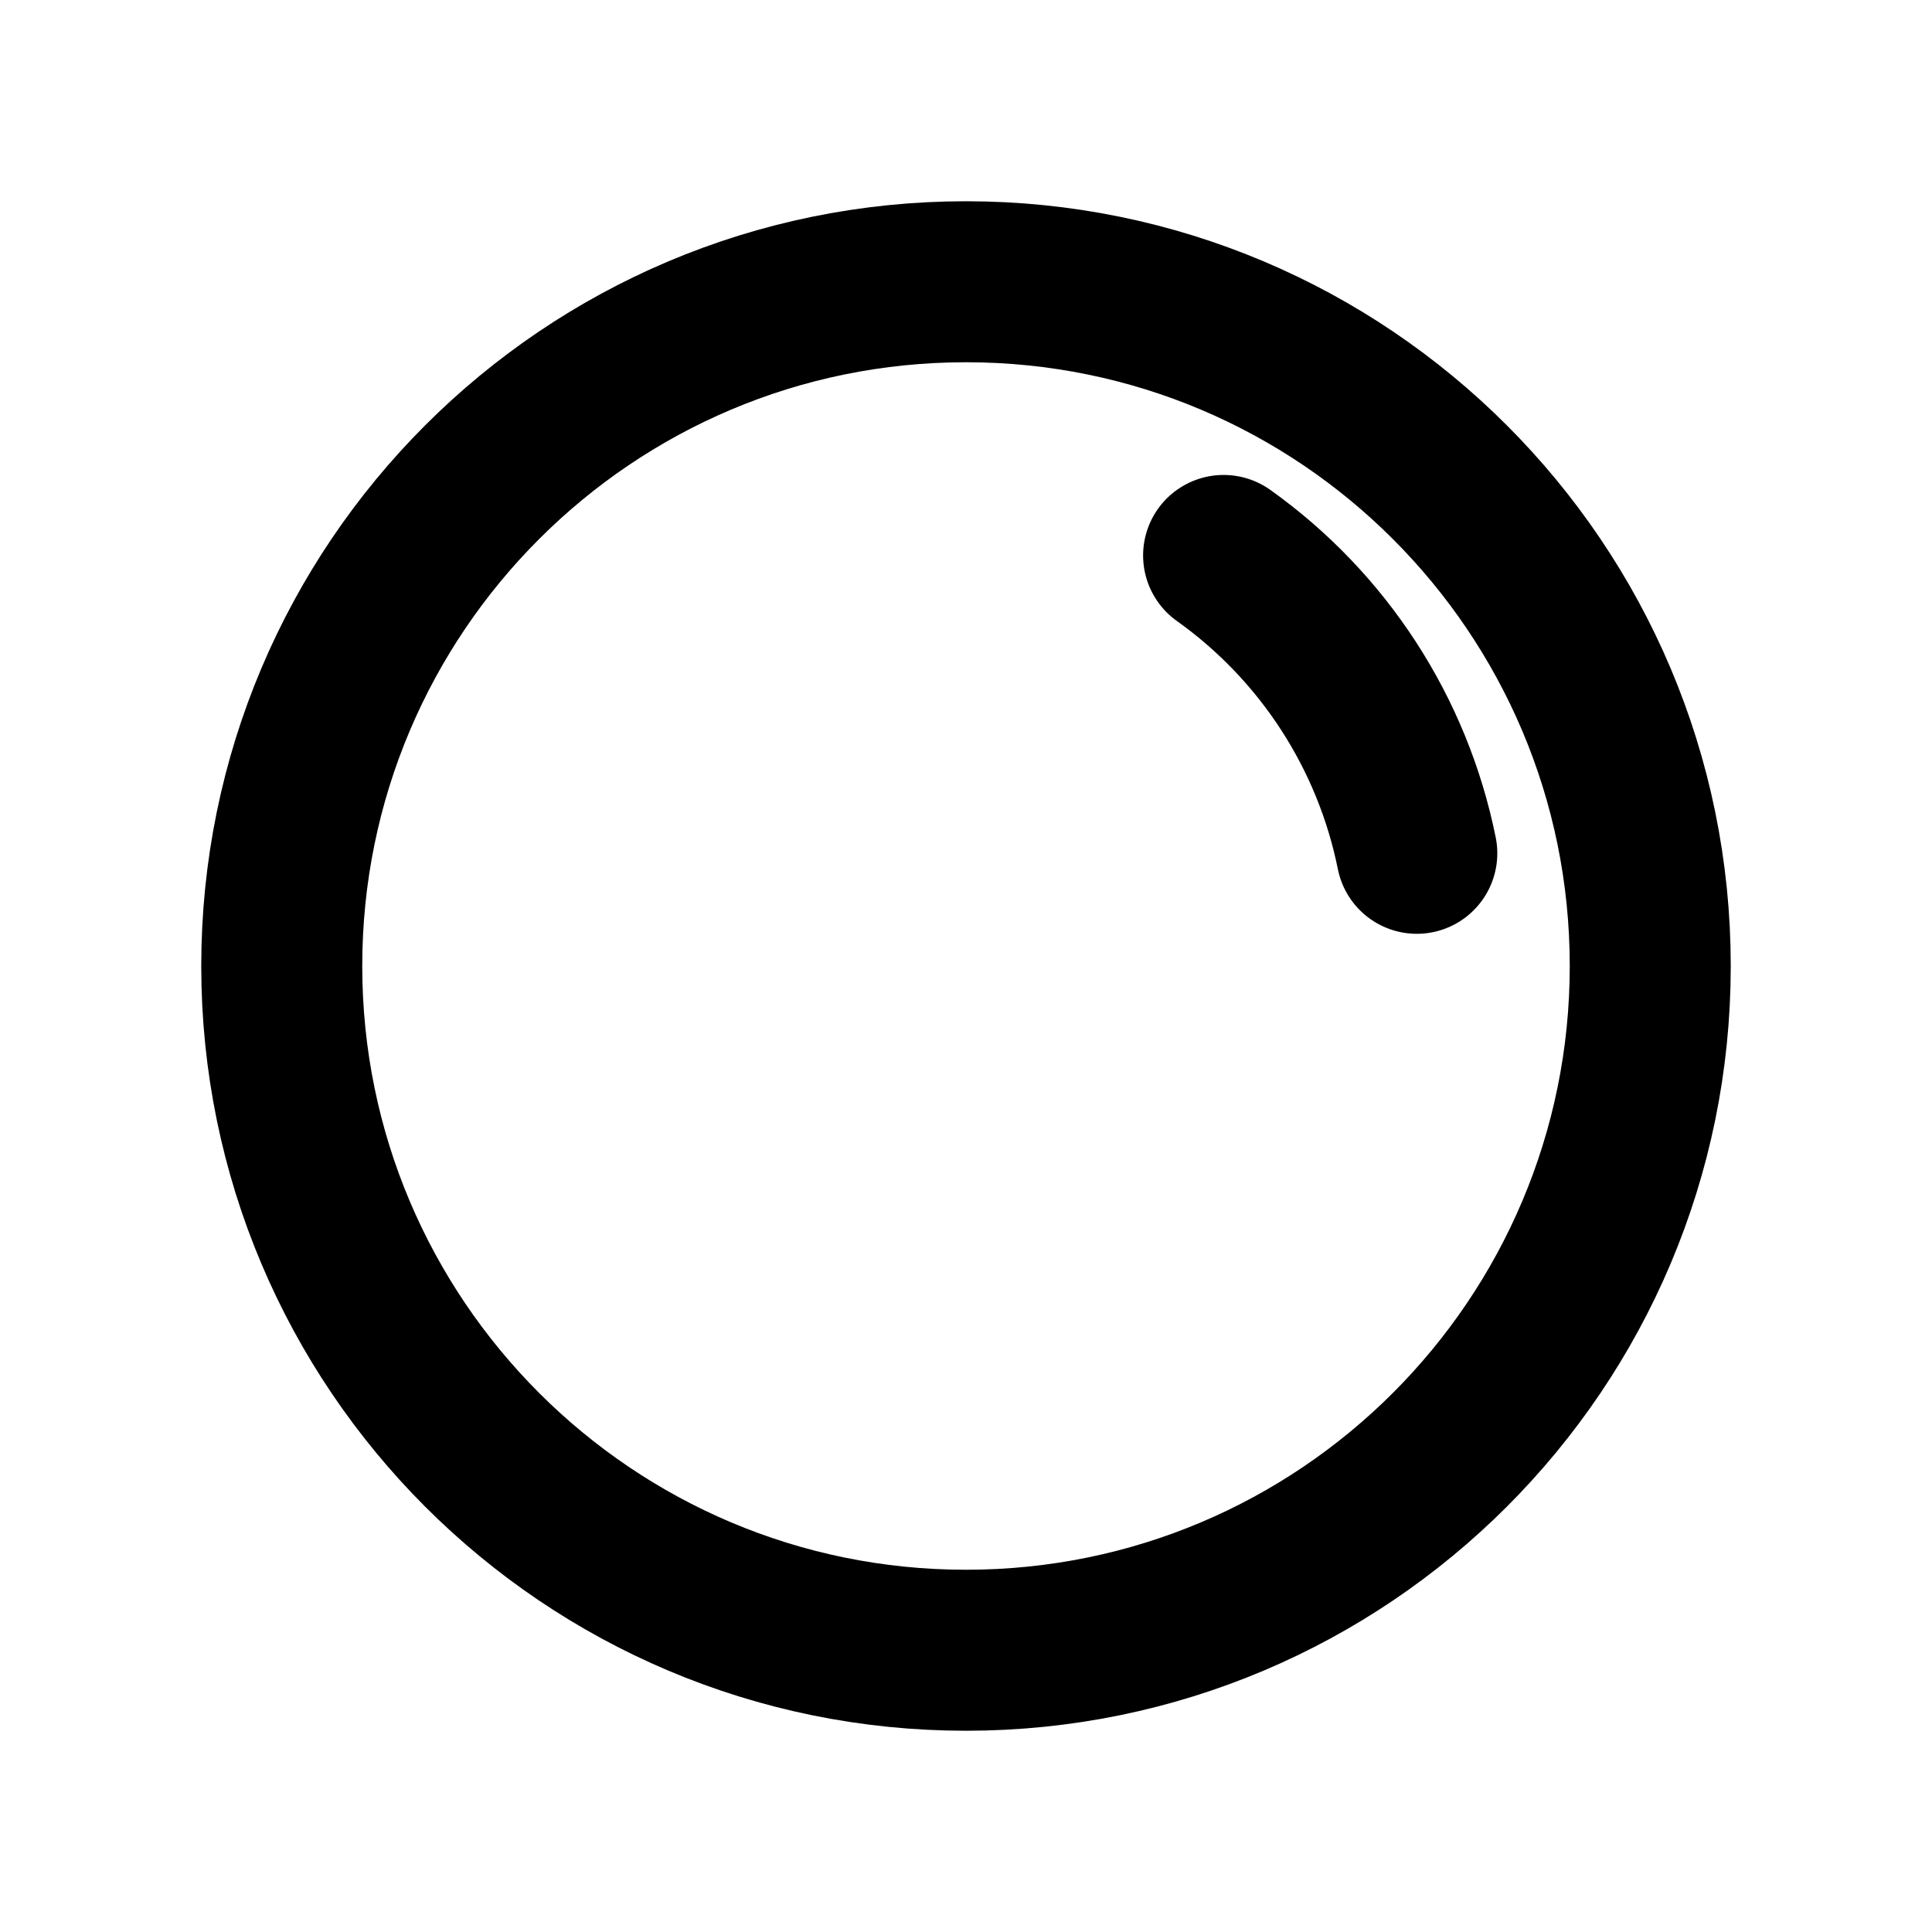
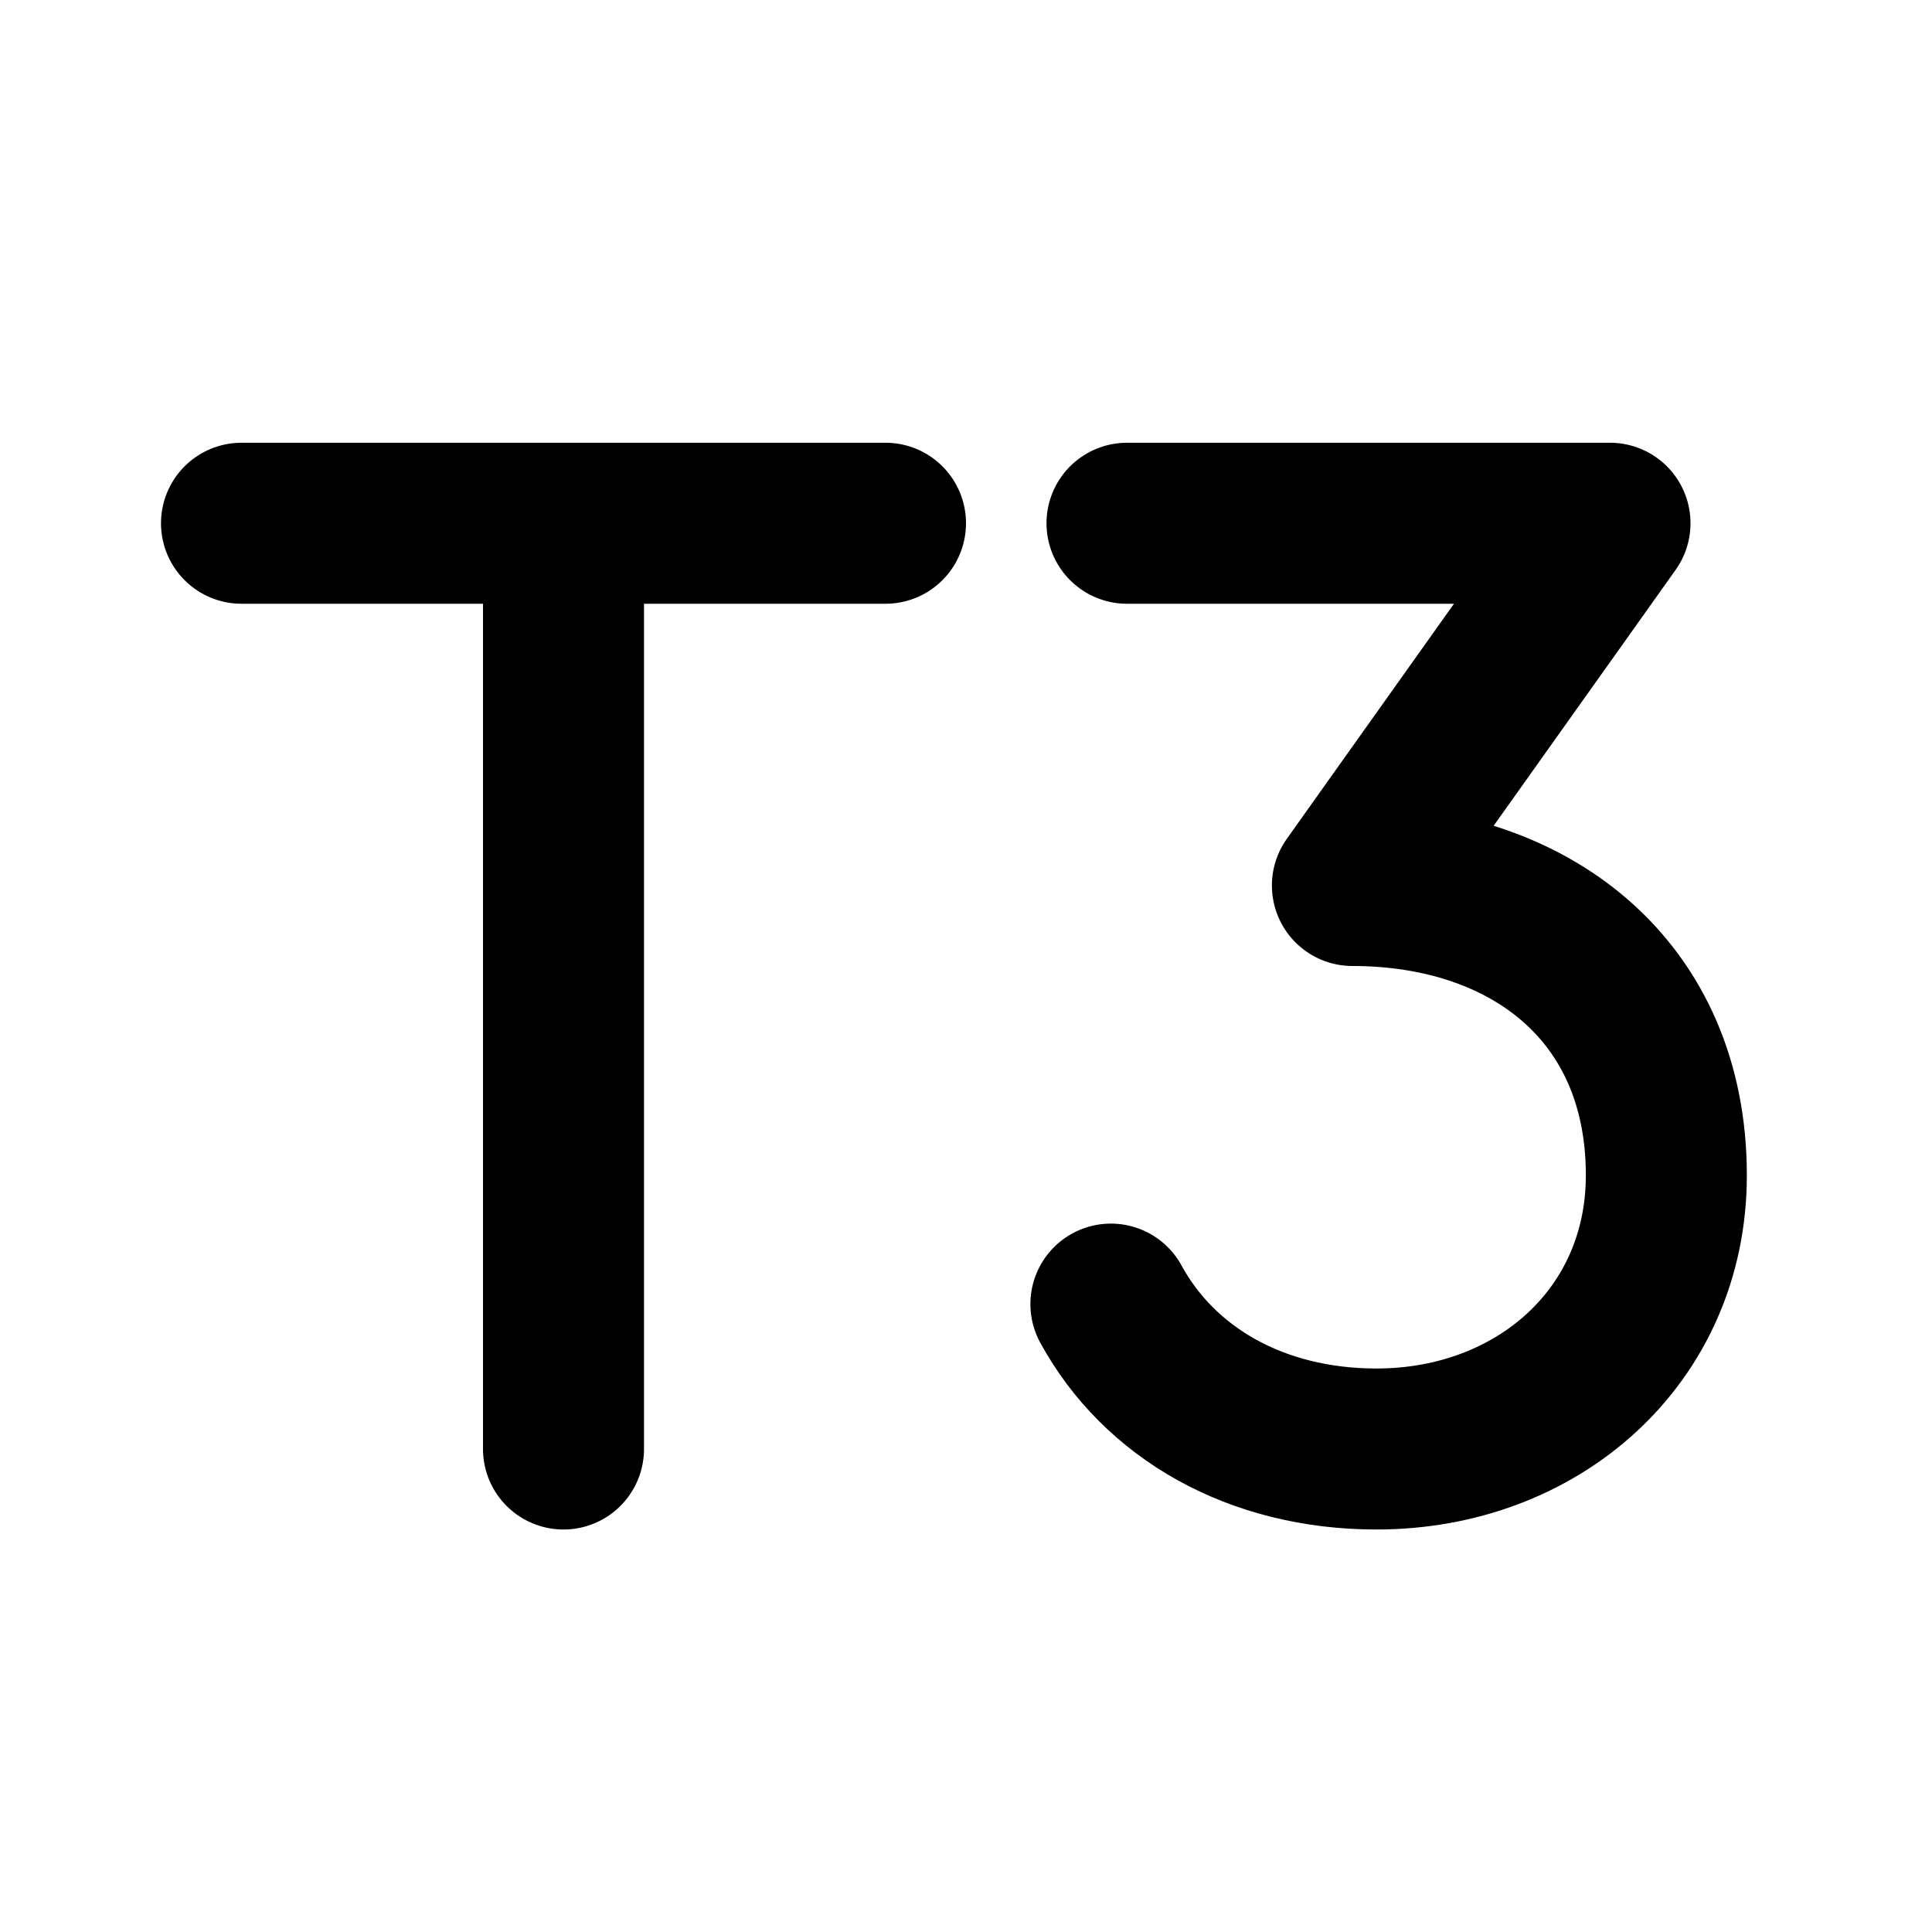
<svg xmlns="http://www.w3.org/2000/svg" viewBox="0 0 24 24" fill="none" stroke="currentColor" stroke-width="2" stroke-linecap="round" stroke-linejoin="round">
-   <circle cx="12" cy="12" r="8.5" />
-   <path d="M15.2 6.9A6 6 0 0 1 17.6 10.6" />
+   <path d="M3 6.5H11M7 6.5V18" />
+   <path d="M14 6.5H20L16.8 11C19 11 20.7 12.3 20.7 14.6C20.7 16.6 19.1 18 17.1 18C15.6 18 14.4 17.3 13.8 16.2" />
</svg>
